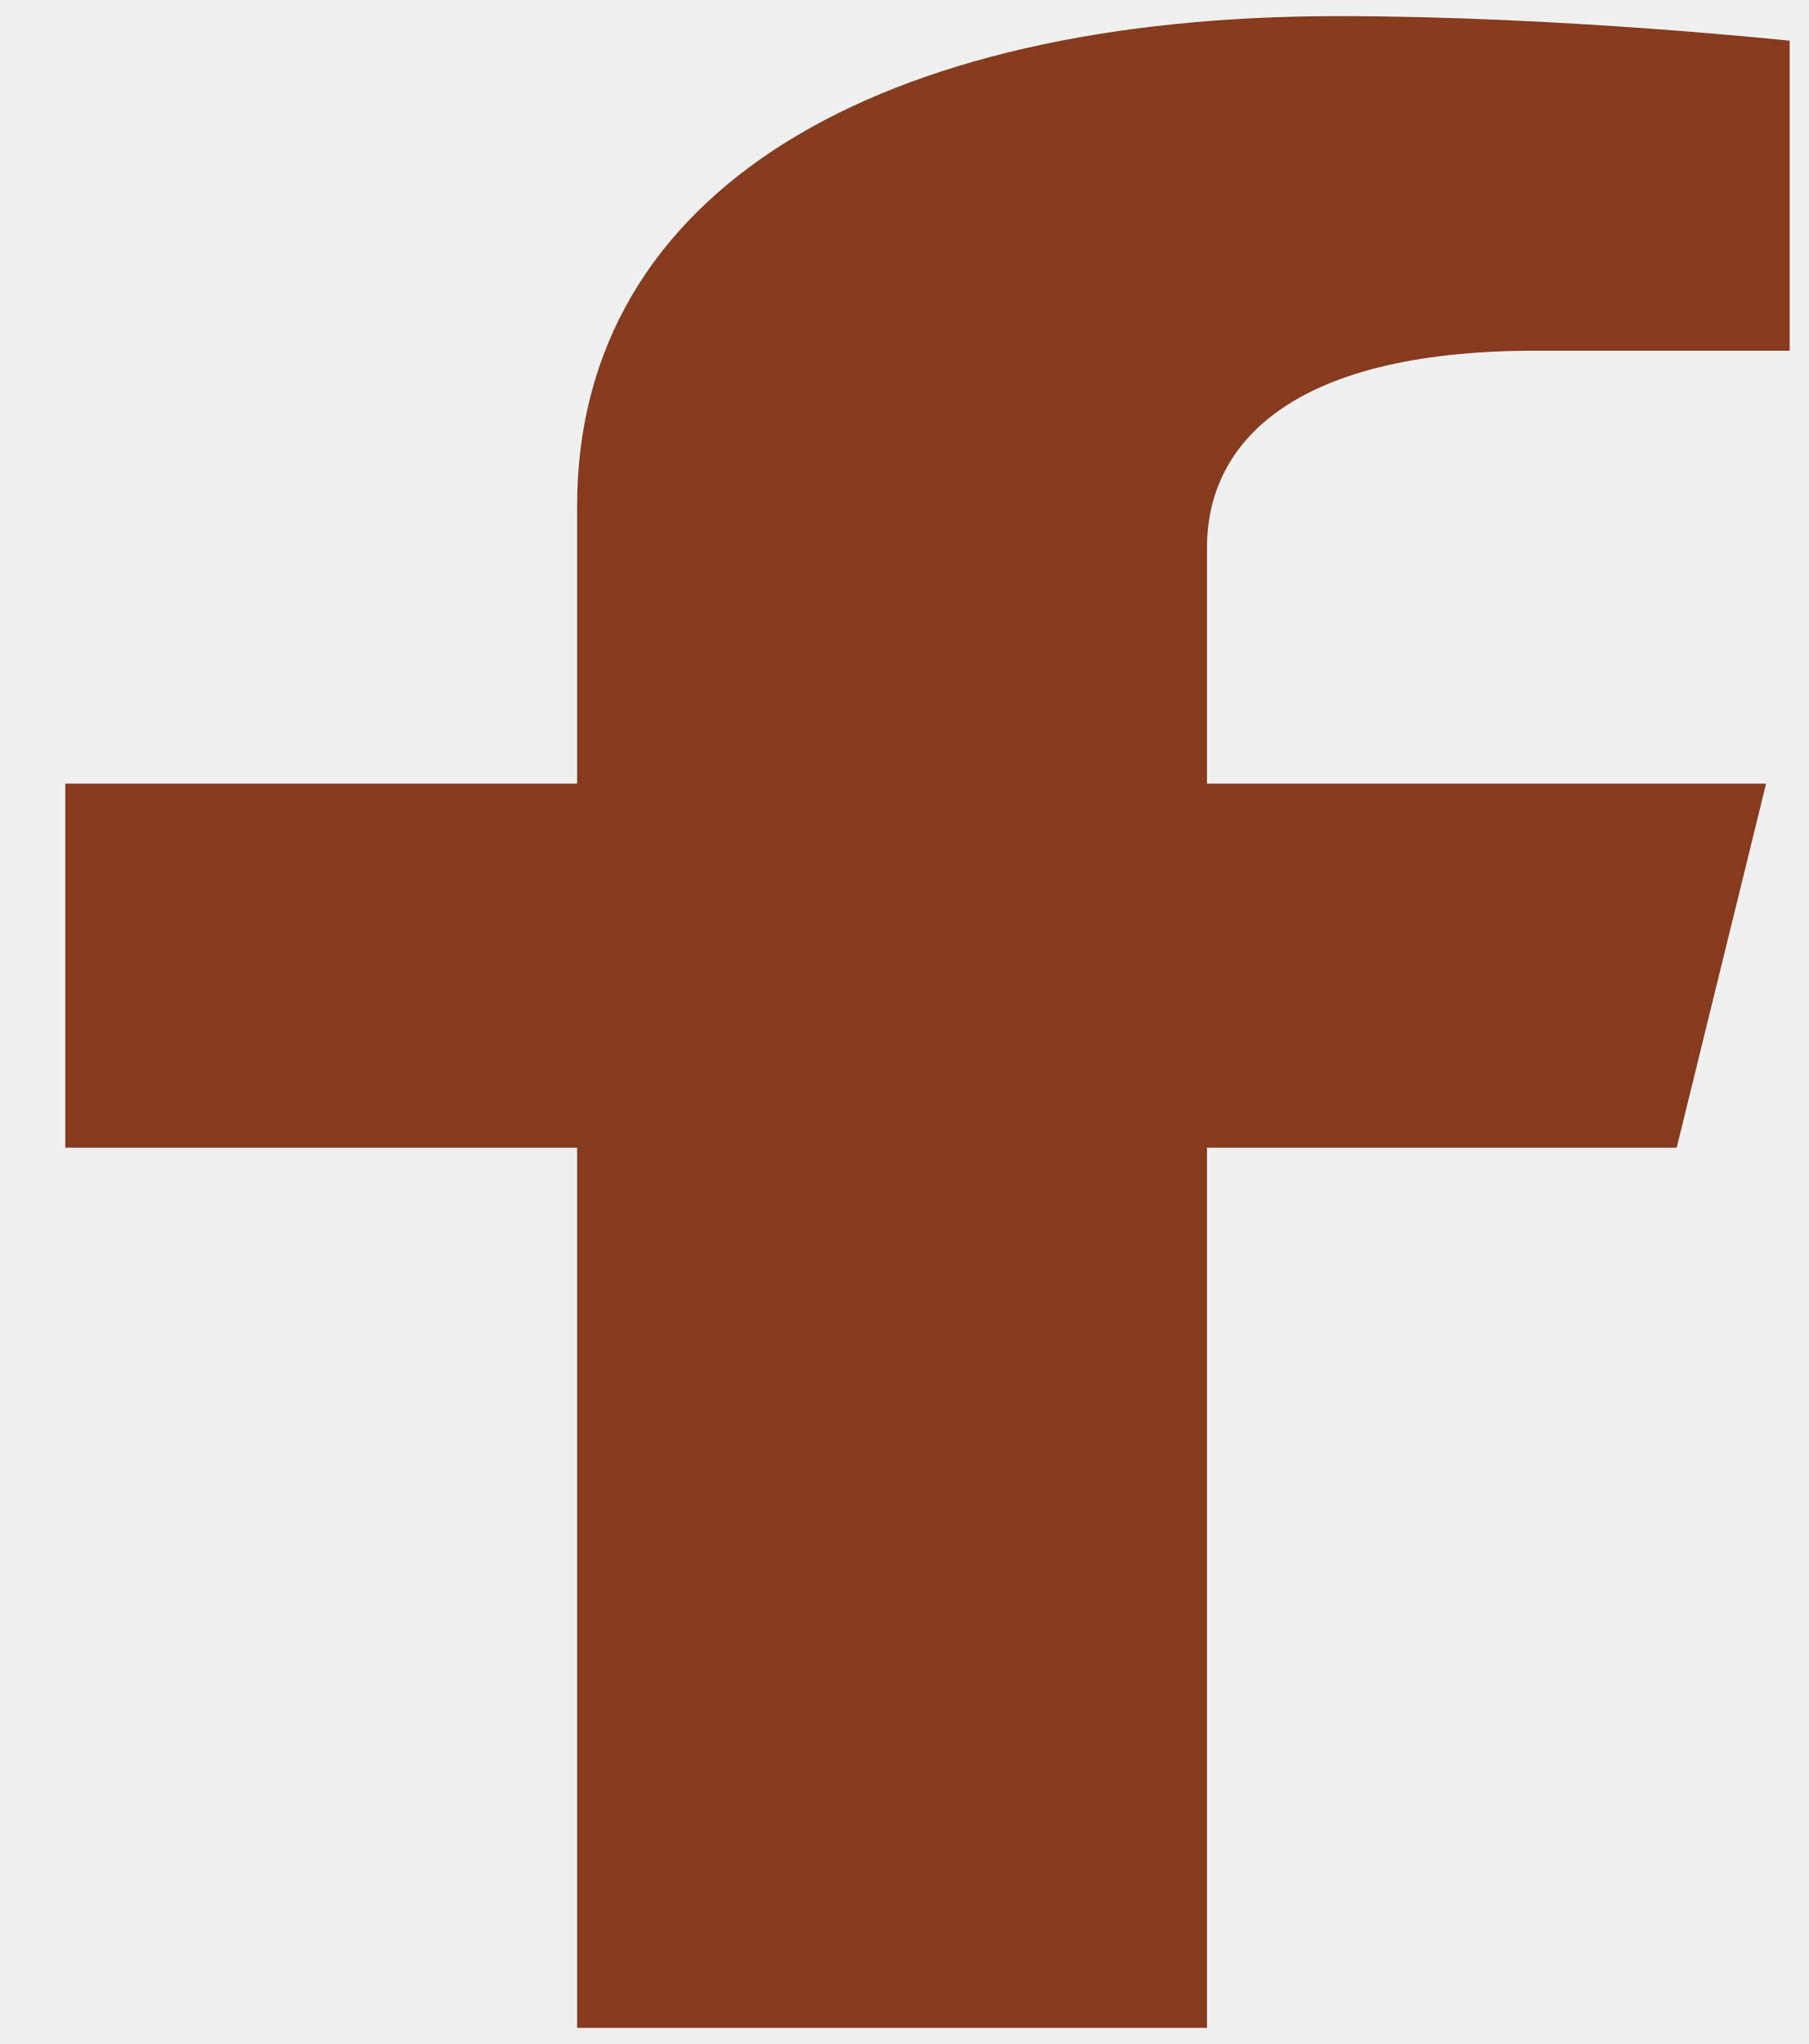
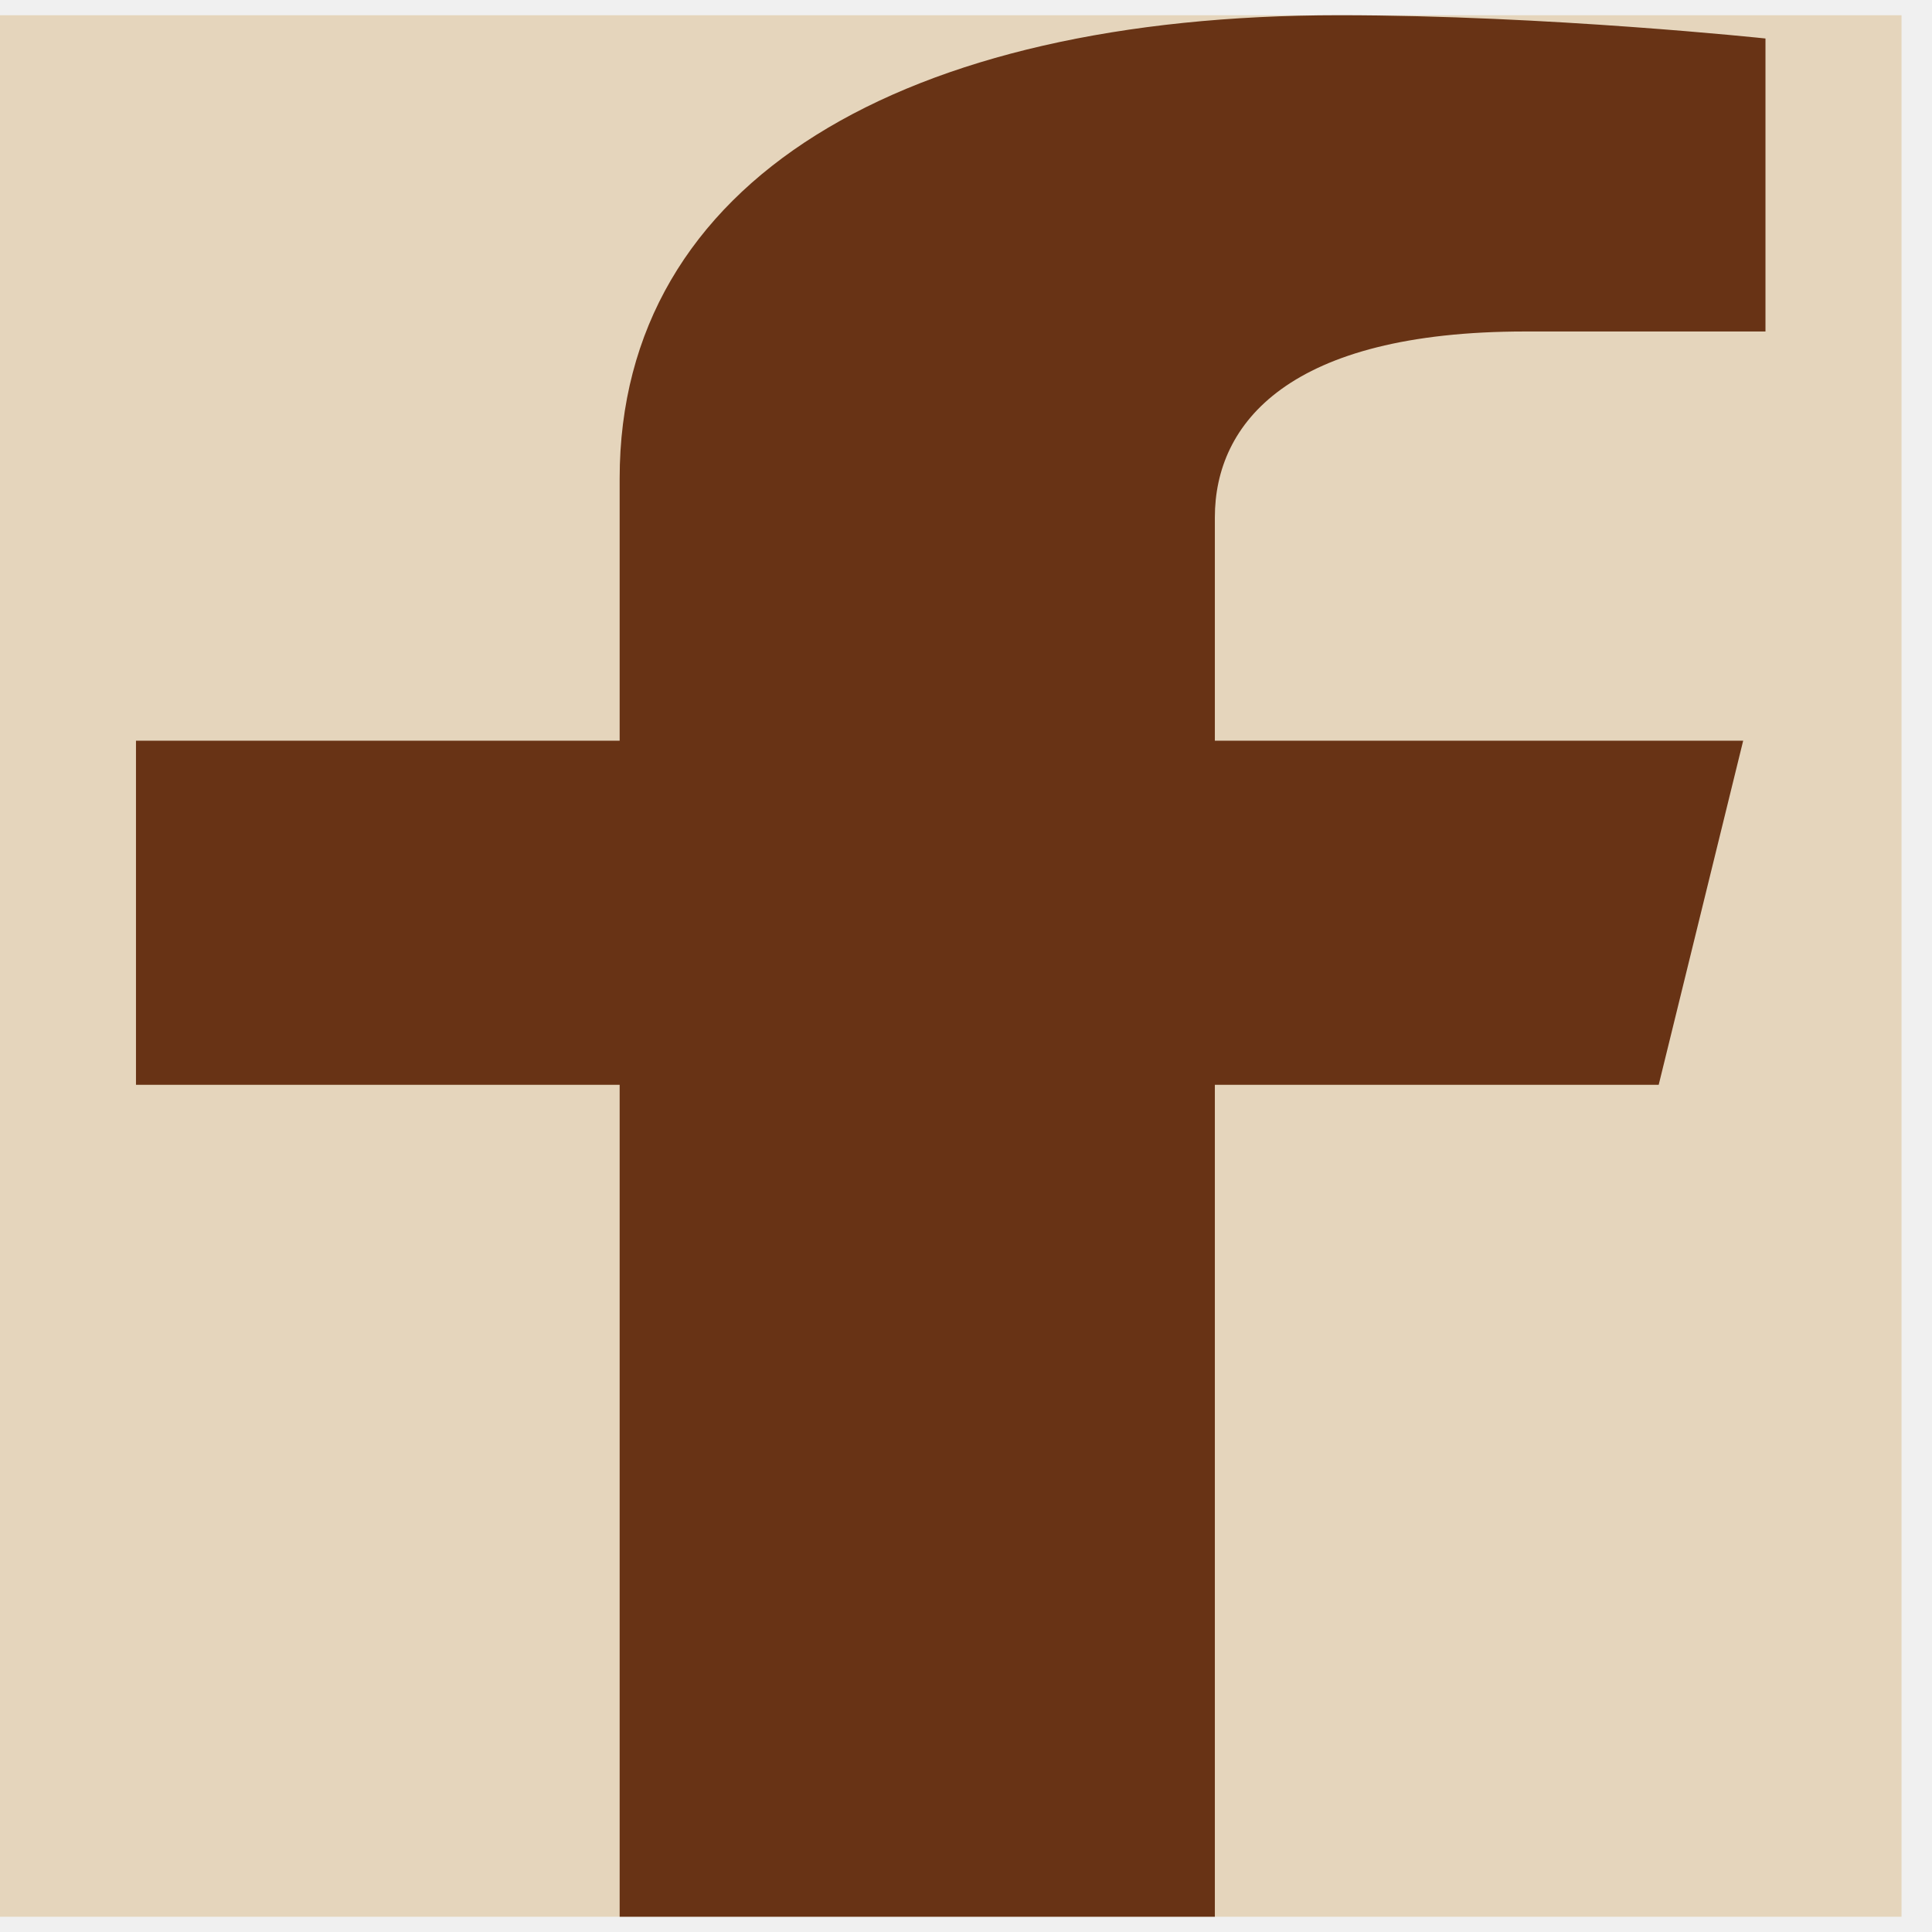
- <svg xmlns="http://www.w3.org/2000/svg" width="23" height="26" viewBox="0 0 23 26" fill="none">
-   <path d="M21.322 14.599L22.459 9.968H15.349V6.963C15.349 5.696 16.342 4.461 19.527 4.461H22.759V0.518C22.759 0.518 19.826 0.205 17.021 0.205C11.166 0.205 7.339 2.423 7.339 6.439V9.968H0.83V14.599H7.339V25.795H15.349V14.599H21.322Z" fill="#863B1F" />
+ <svg xmlns="http://www.w3.org/2000/svg" width="26" height="26" viewBox="0 0 26 26" fill="none">
+   <g clip-path="url(#clip0_101_313)">
+     <rect width="25.59" height="25.59" transform="translate(0 0.205078)" fill="#E5D5BC" />
+     <path d="M22.322 14.599L23.459 9.968H16.349V6.963C16.349 5.696 17.342 4.461 20.527 4.461H23.759V0.518C23.759 0.518 20.826 0.205 18.021 0.205C12.166 0.205 8.339 2.423 8.339 6.439V9.968H1.83V14.599H8.339V25.795H16.349V14.599H22.322Z" fill="#683315" />
+   </g>
+   <defs>
+     <clipPath id="clip0_101_313">
+       <rect width="25.59" height="25.59" fill="white" transform="translate(0 0.205078)" />
+     </clipPath>
+   </defs>
</svg>
